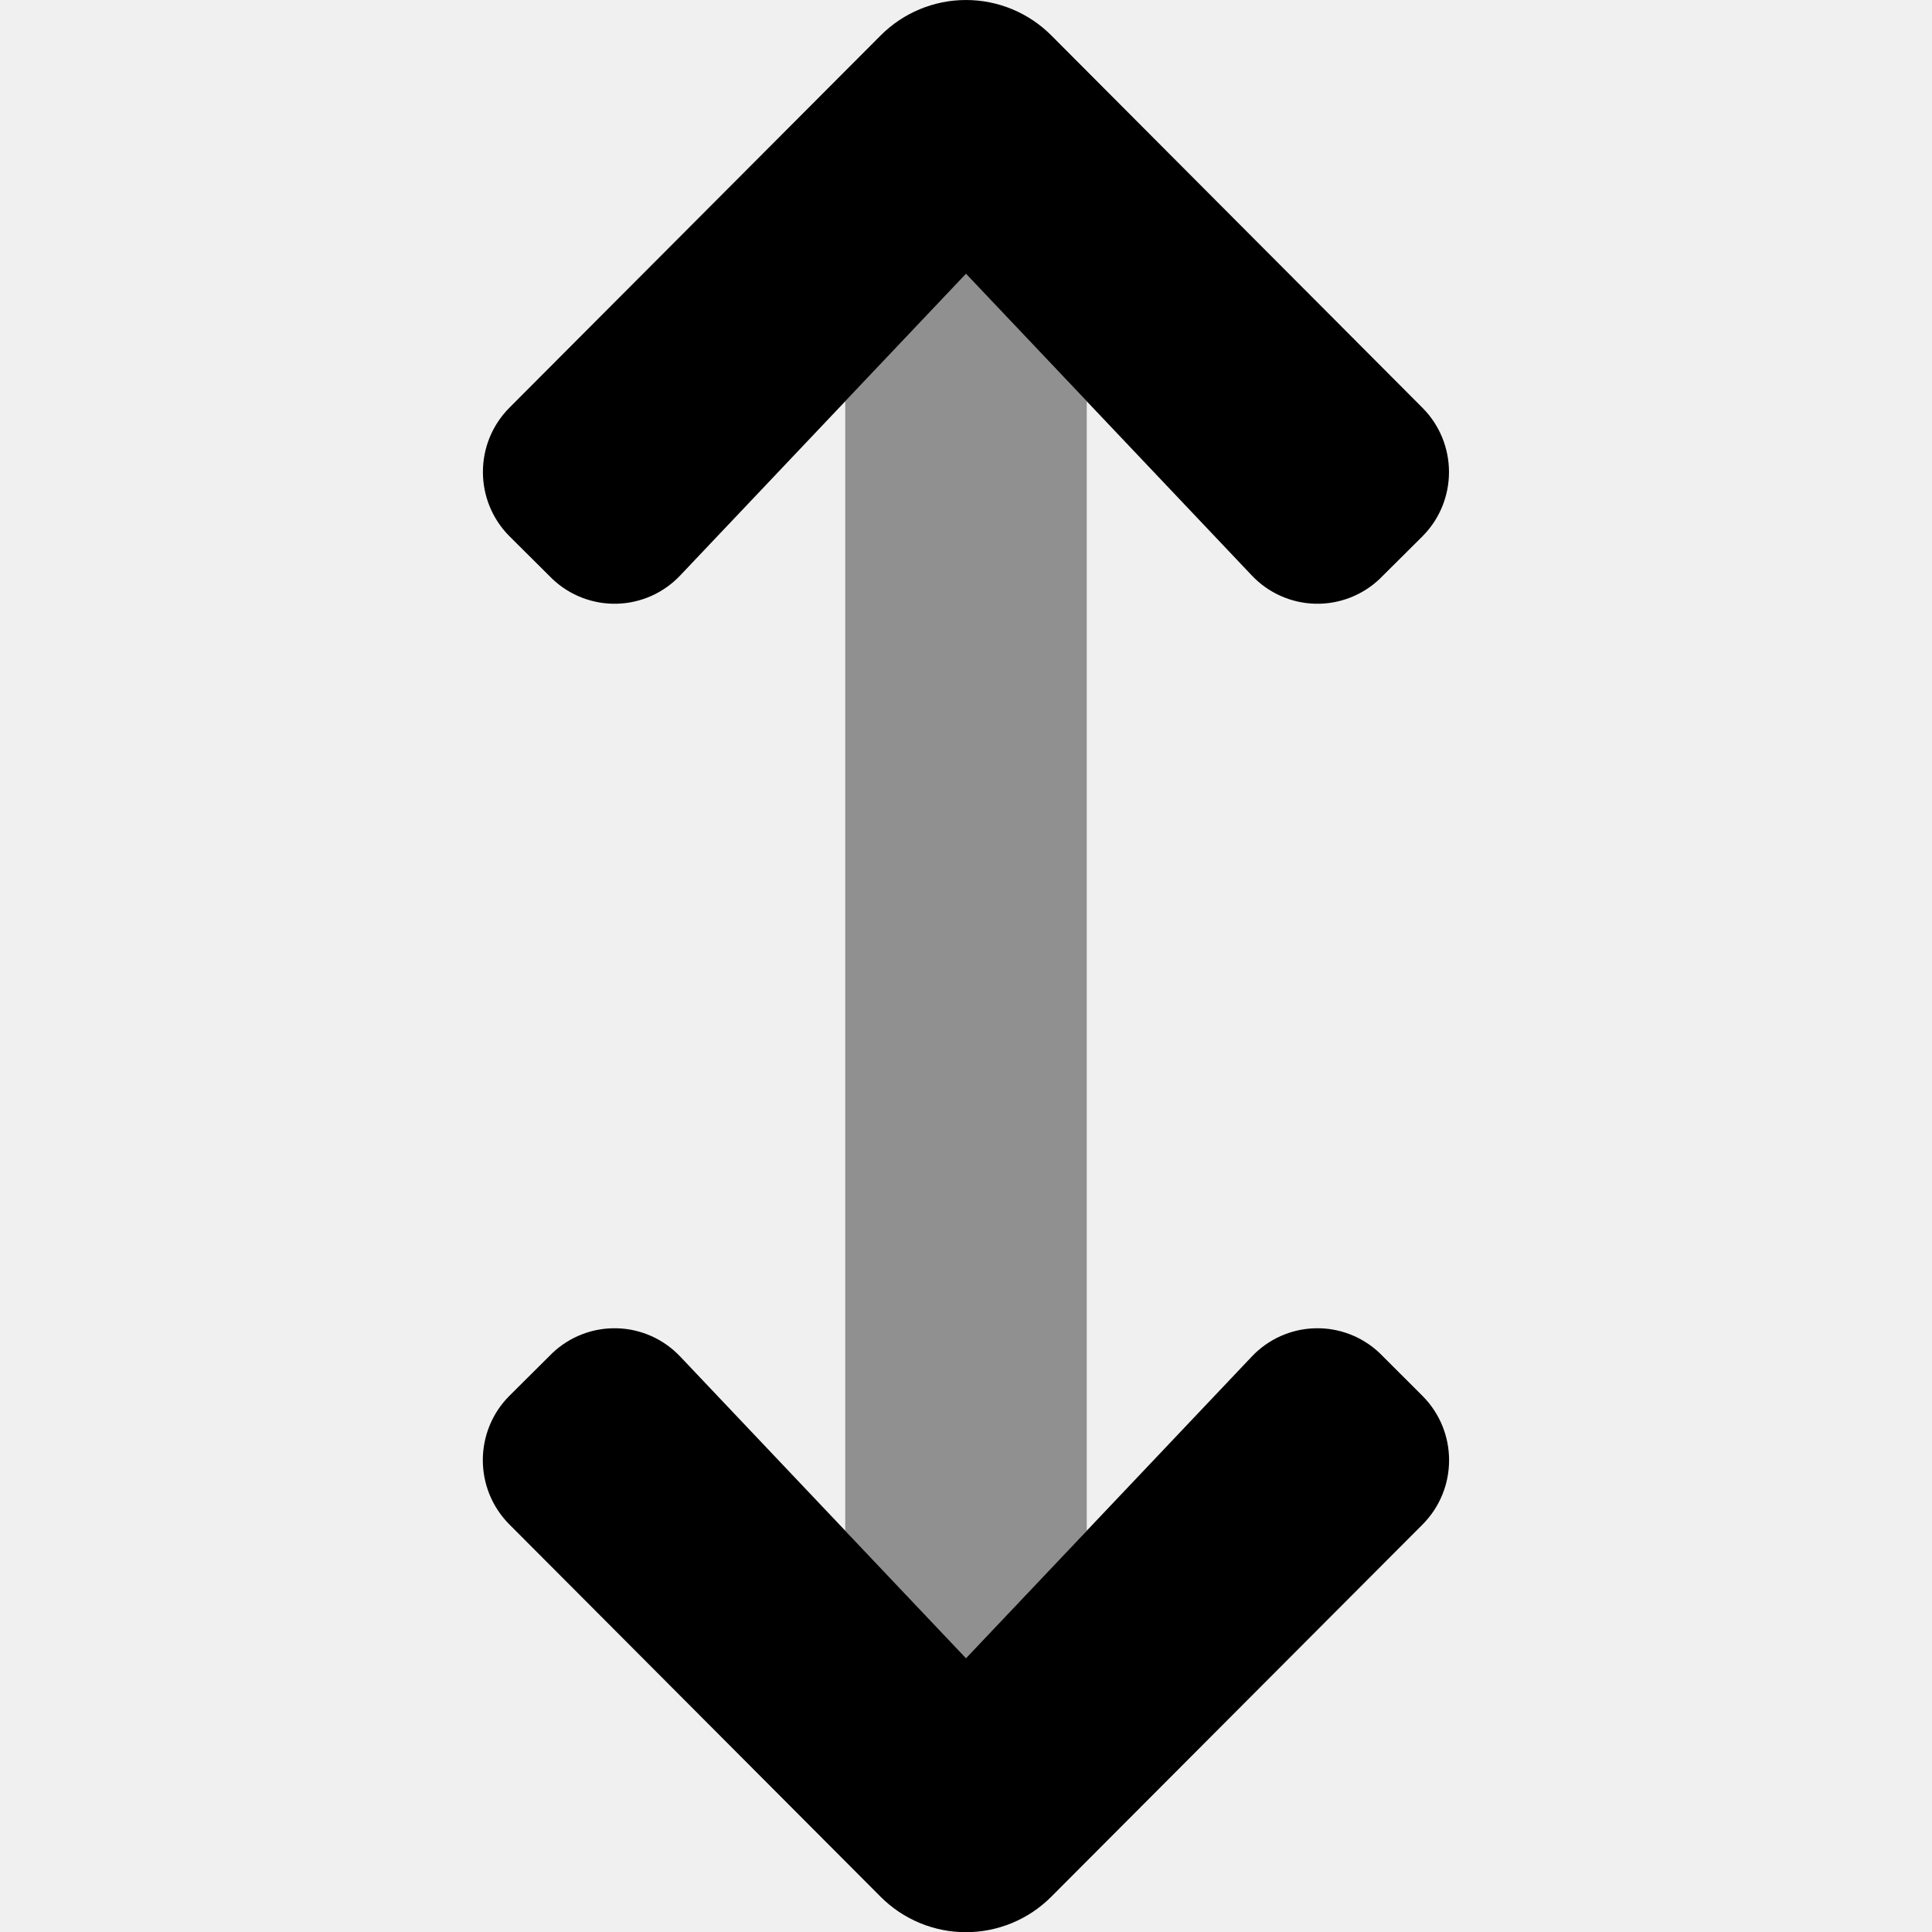
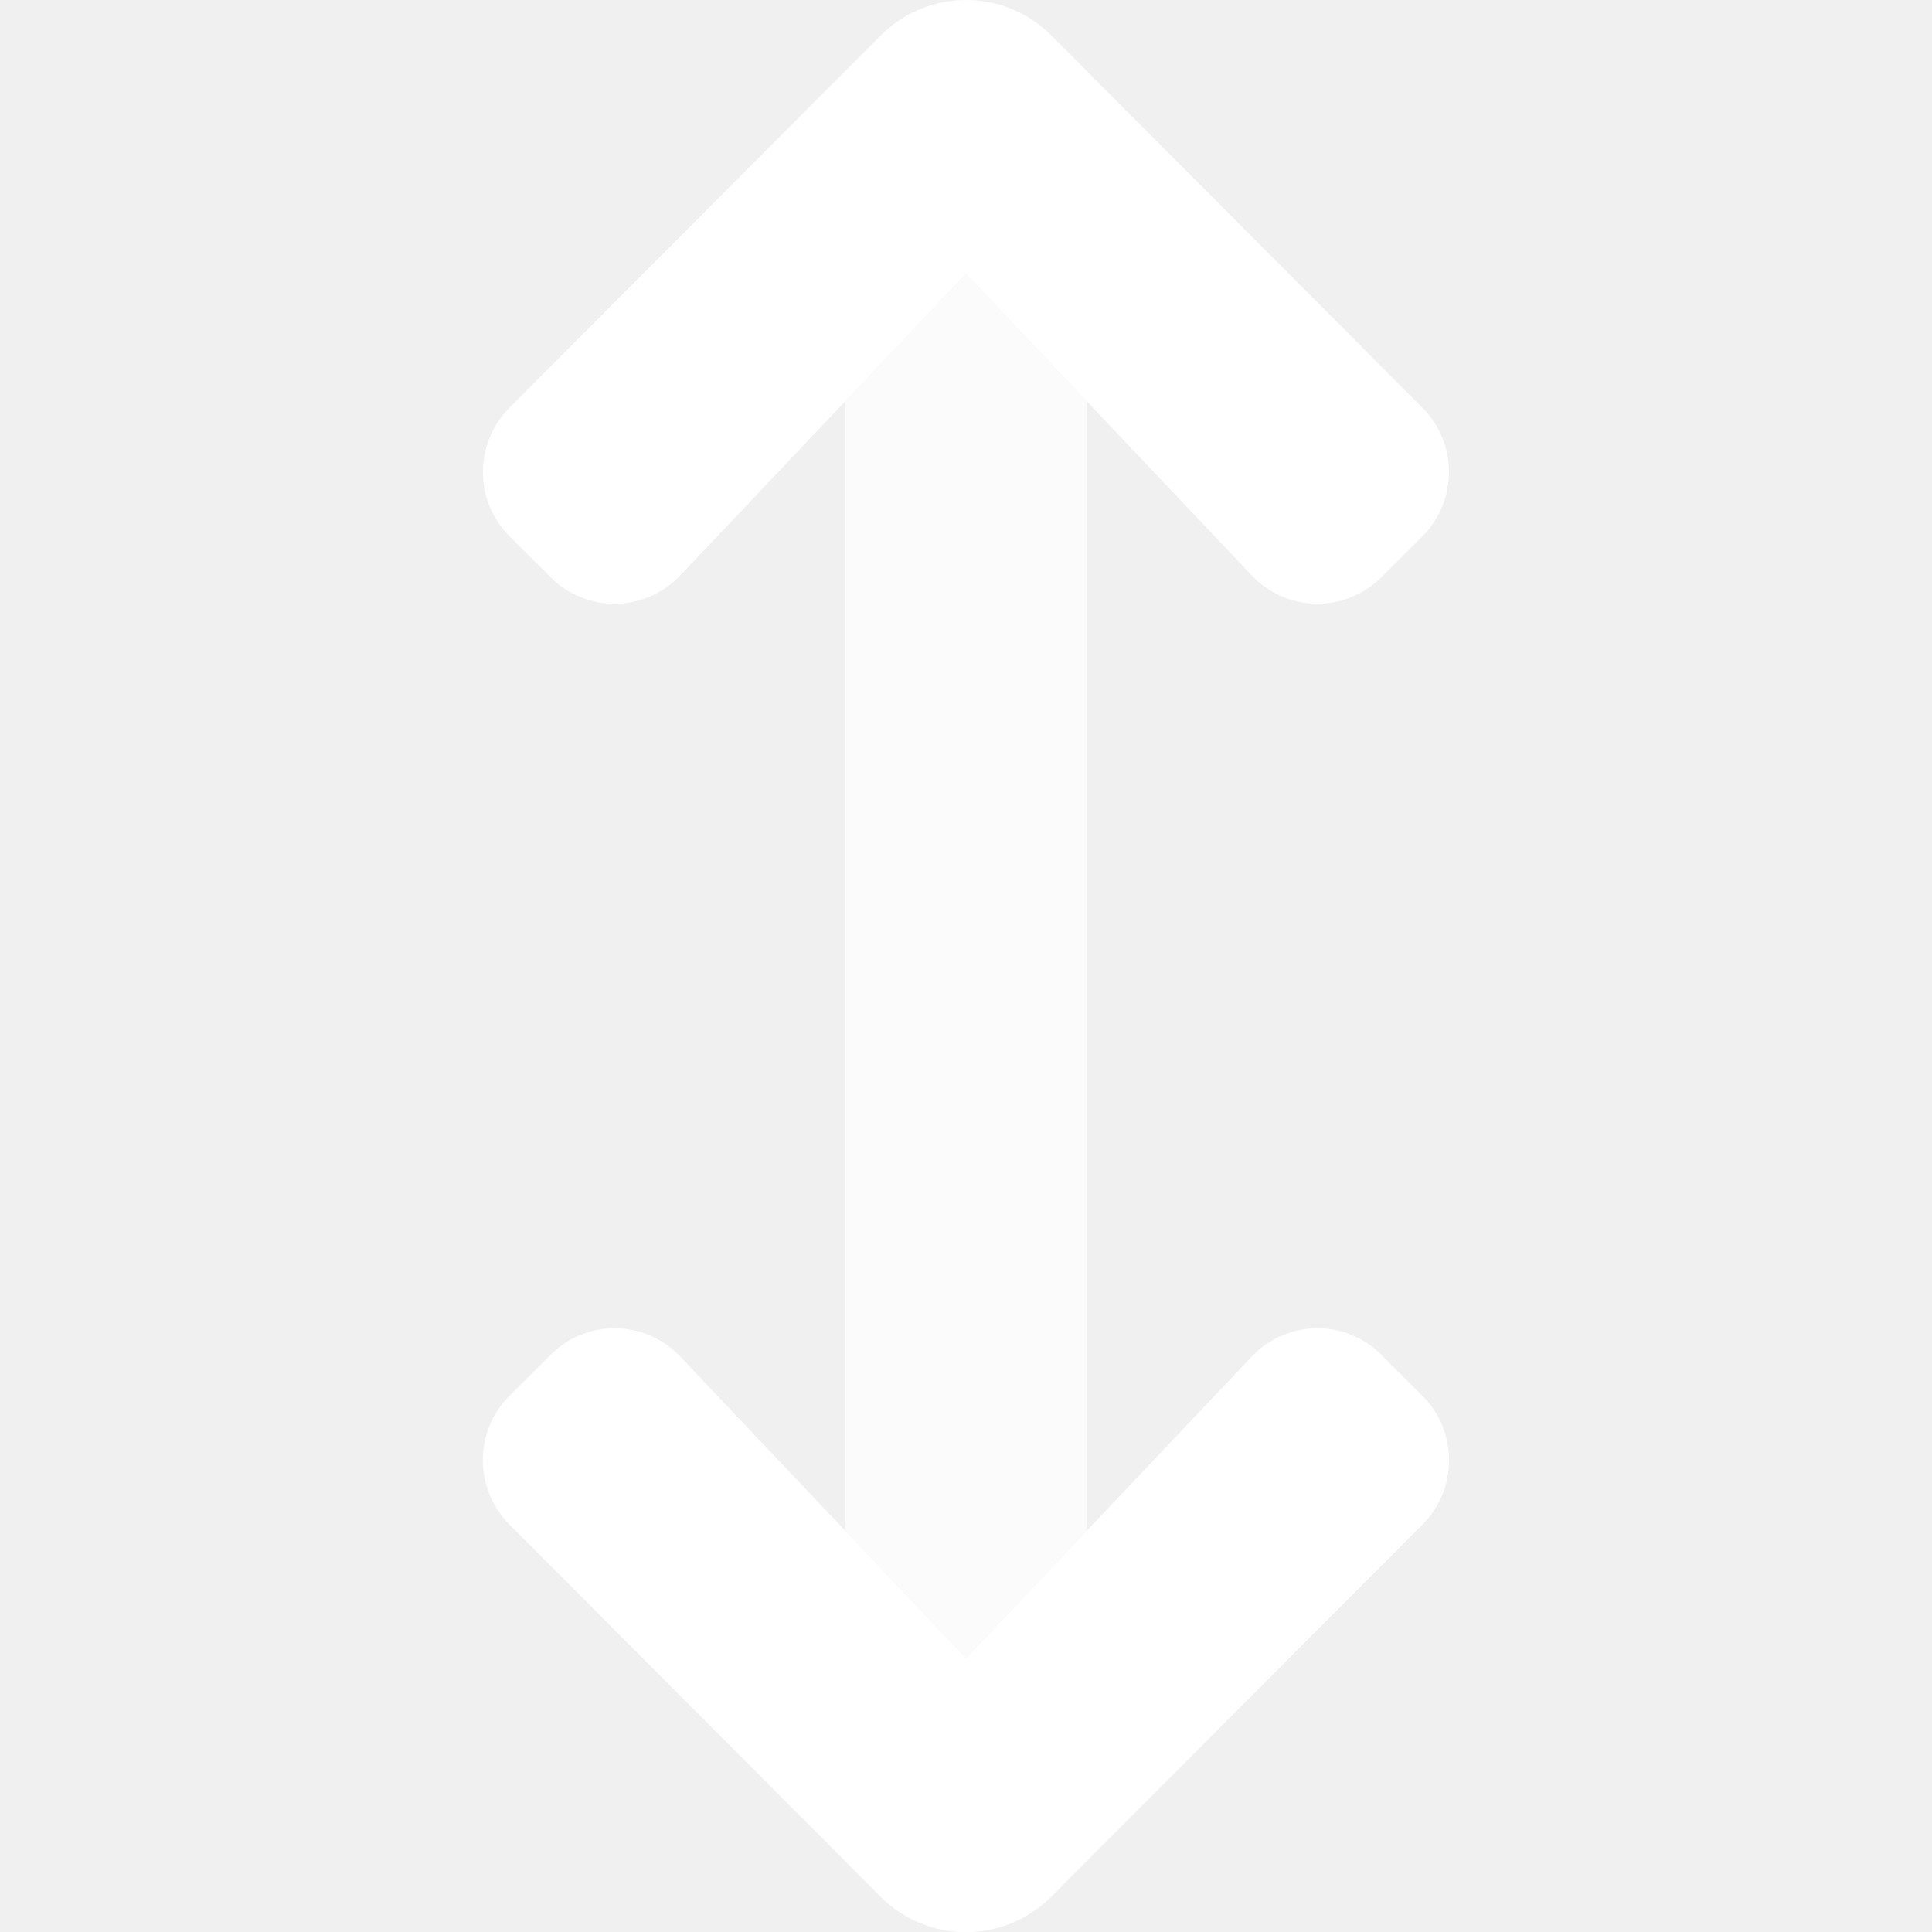
<svg xmlns="http://www.w3.org/2000/svg" width="16" height="16" viewBox="0 0 256 512">
  <defs>
-     <style>.fa-secondary{opacity:.4}</style>
+     <style>.fa-secondary{opacity:.7} path{fill:white}</style>
  </defs>
  <path d="M160 106.34v299.32l-32 33.77-32-33.77V106.34l32-33.77z" class="fa-secondary" />
  <path d="M18.37 153.41a23.93 23.93 0 0 0 33.92-.94L128 72.57l75.71 79.9a23.93 23.93 0 0 0 33.92.94L249 142.1a24.15 24.15 0 0 0 0-34L150.62 9.4a31.92 31.92 0 0 0-45.24 0L7 108.05a24.15 24.15 0 0 0 0 34.05zm219.26 205.18a23.93 23.93 0 0 0-33.92.94L128 439.43l-75.71-79.9a23.93 23.93 0 0 0-33.92-.94L7 369.9A24.15 24.15 0 0 0 7 404l98.36 98.65a31.92 31.92 0 0 0 45.24 0L249 404a24.15 24.15 0 0 0 0-34.05z" class="fa-primary" />
</svg>
